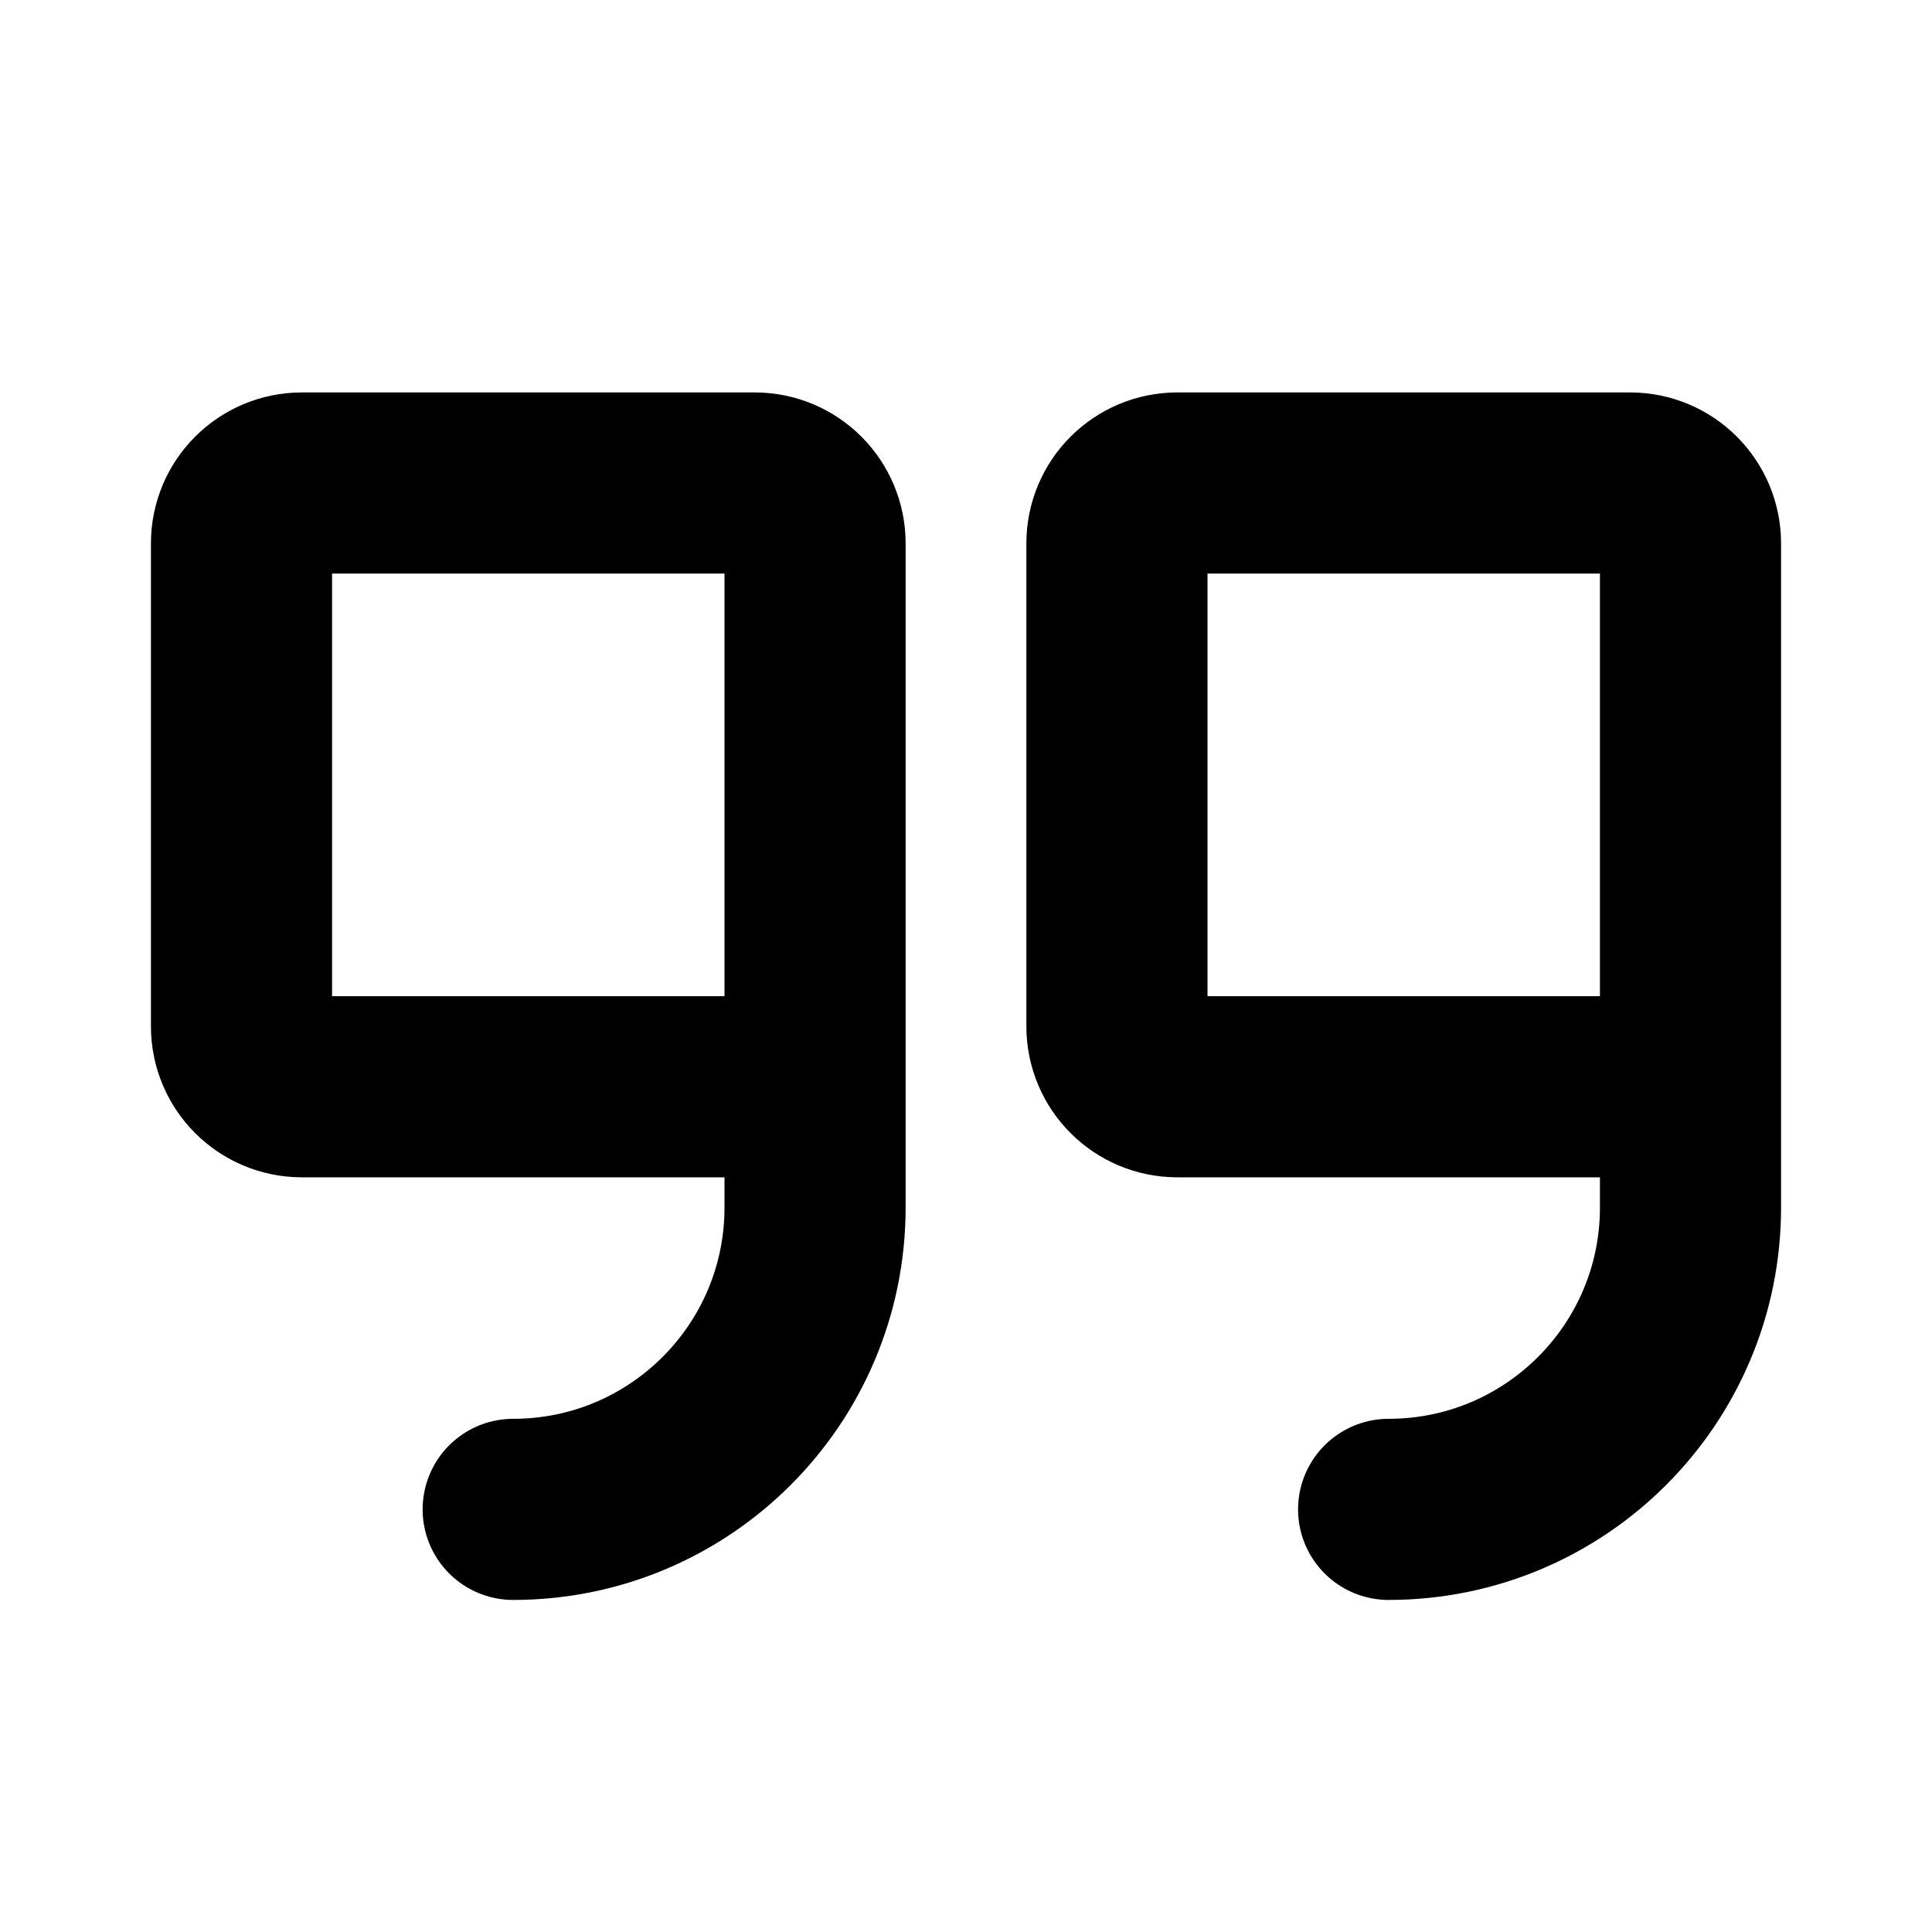
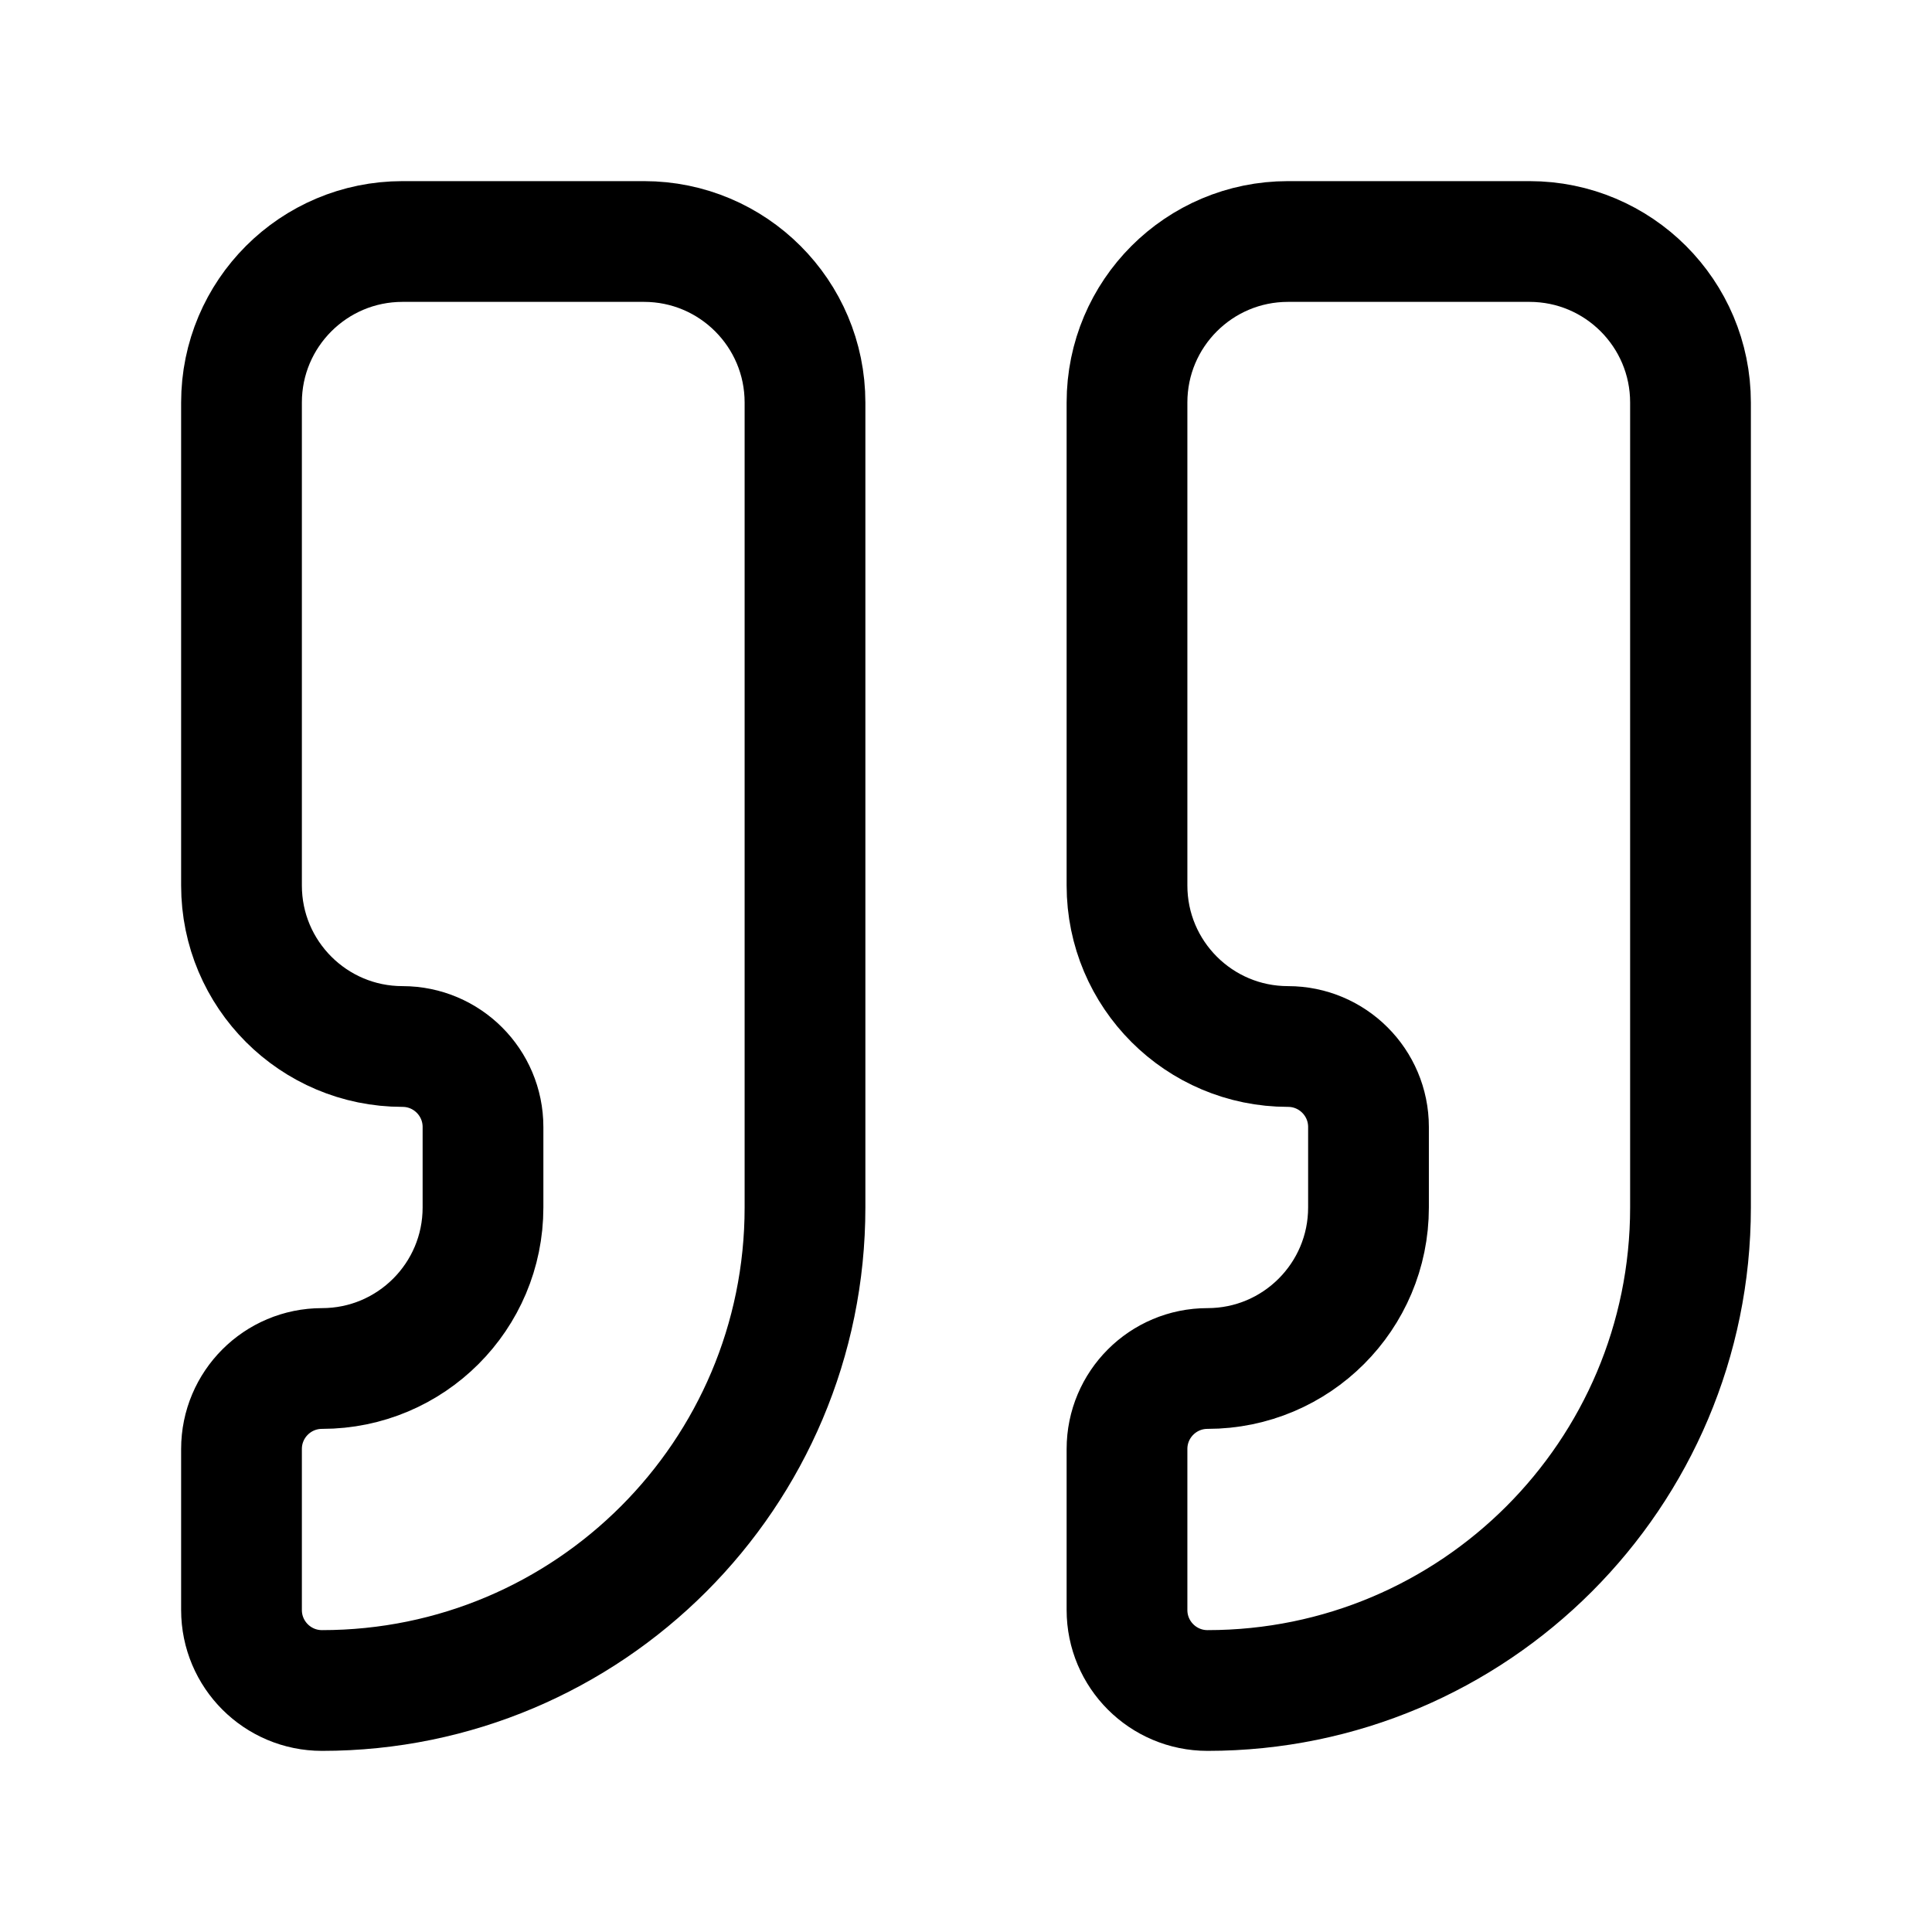
- <svg xmlns="http://www.w3.org/2000/svg" viewBox="0 0 256 256">
-   <rect width="256" height="256" fill="none" />
-   <path d="M108,144H40a8,8,0,0,1-8-8V72a8,8,0,0,1,8-8h60a8,8,0,0,1,8,8v88a40,40,0,0,1-40,40" fill="none" stroke="currentColor" stroke-linecap="round" stroke-linejoin="round" stroke-width="24" />
-   <path d="M224,144H156a8,8,0,0,1-8-8V72a8,8,0,0,1,8-8h60a8,8,0,0,1,8,8v88a40,40,0,0,1-40,40" fill="none" stroke="currentColor" stroke-linecap="round" stroke-linejoin="round" stroke-width="24" />
+ <svg xmlns="http://www.w3.org/2000/svg" viewBox="0 0 24 24">
+   <path d="M16 3a2 2 0 0 0-2 2v6a2 2 0 0 0 2 2 1 1 0 0 1 1 1v1a2 2 0 0 1-2 2 1 1 0 0 0-1 1v2a1 1 0 0 0 1 1 6 6 0 0 0 6-6V5a2 2 0 0 0-2-2z" fill="none" stroke="currentColor" stroke-linecap="round" stroke-linejoin="round" stroke-width="1.5" />
+   <path d="M5 3a2 2 0 0 0-2 2v6a2 2 0 0 0 2 2 1 1 0 0 1 1 1v1a2 2 0 0 1-2 2 1 1 0 0 0-1 1v2a1 1 0 0 0 1 1 6 6 0 0 0 6-6V5a2 2 0 0 0-2-2z" fill="none" stroke="currentColor" stroke-linecap="round" stroke-linejoin="round" stroke-width="1.5" />
</svg>
